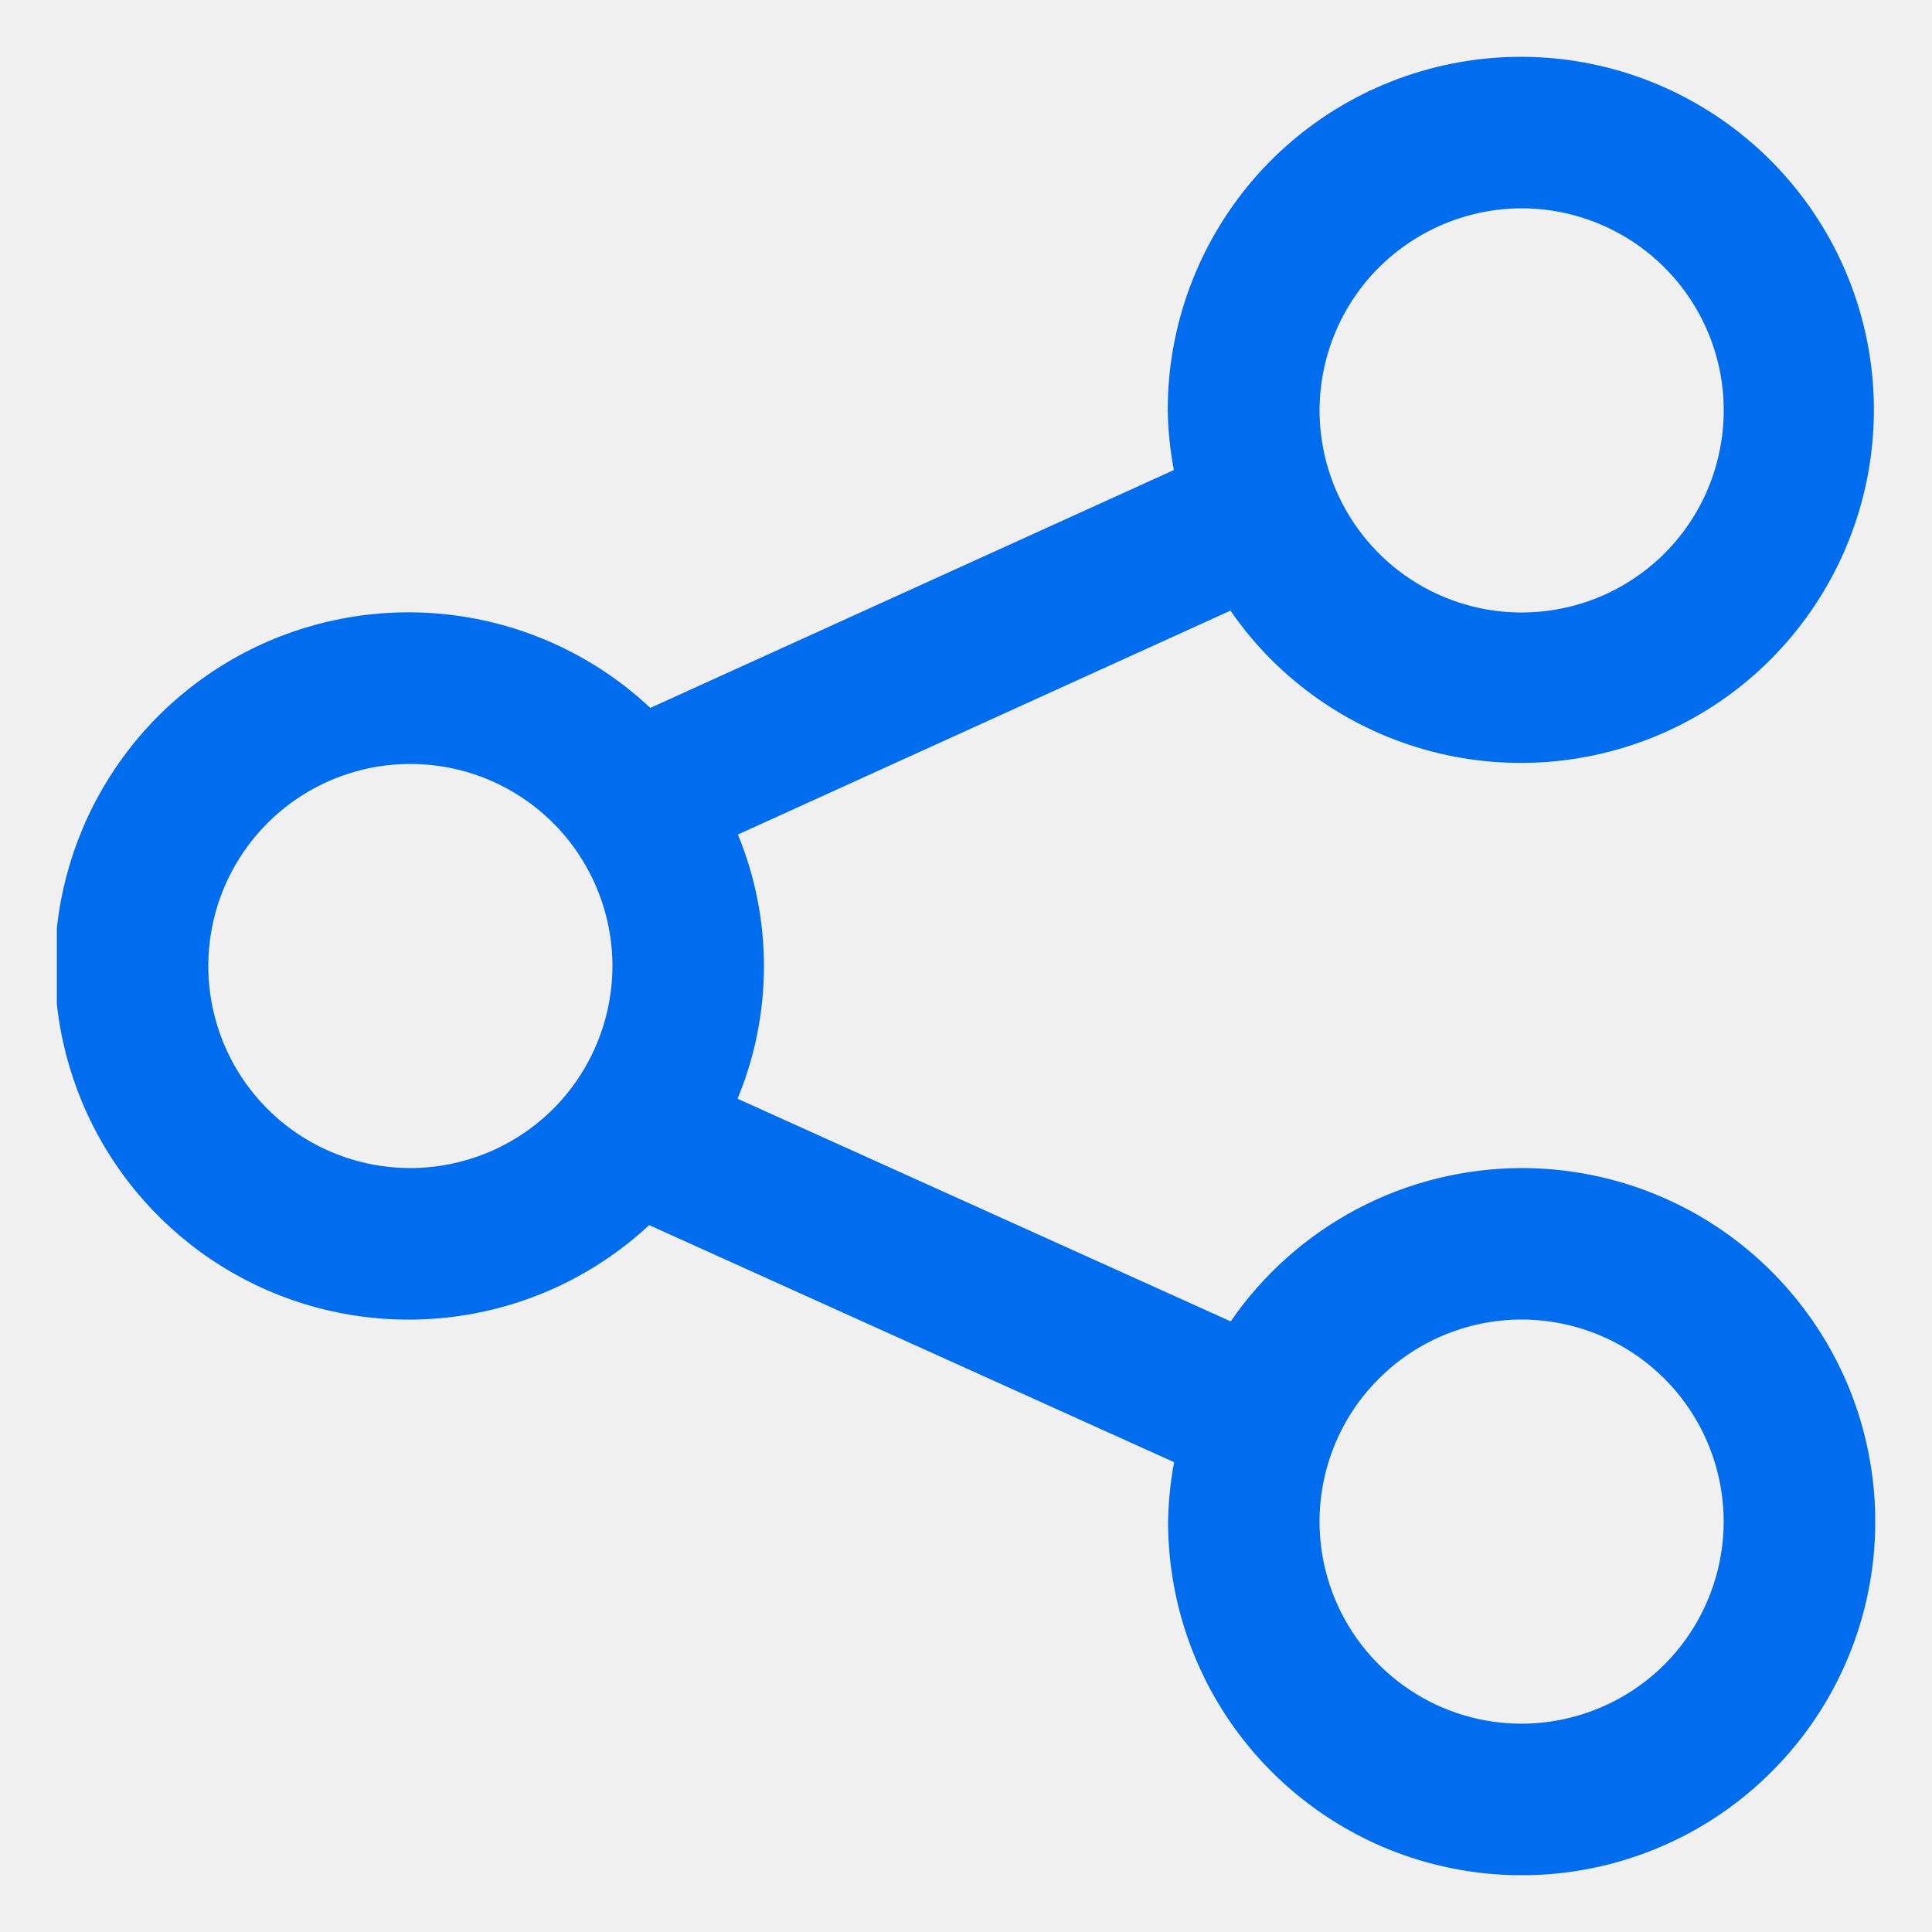
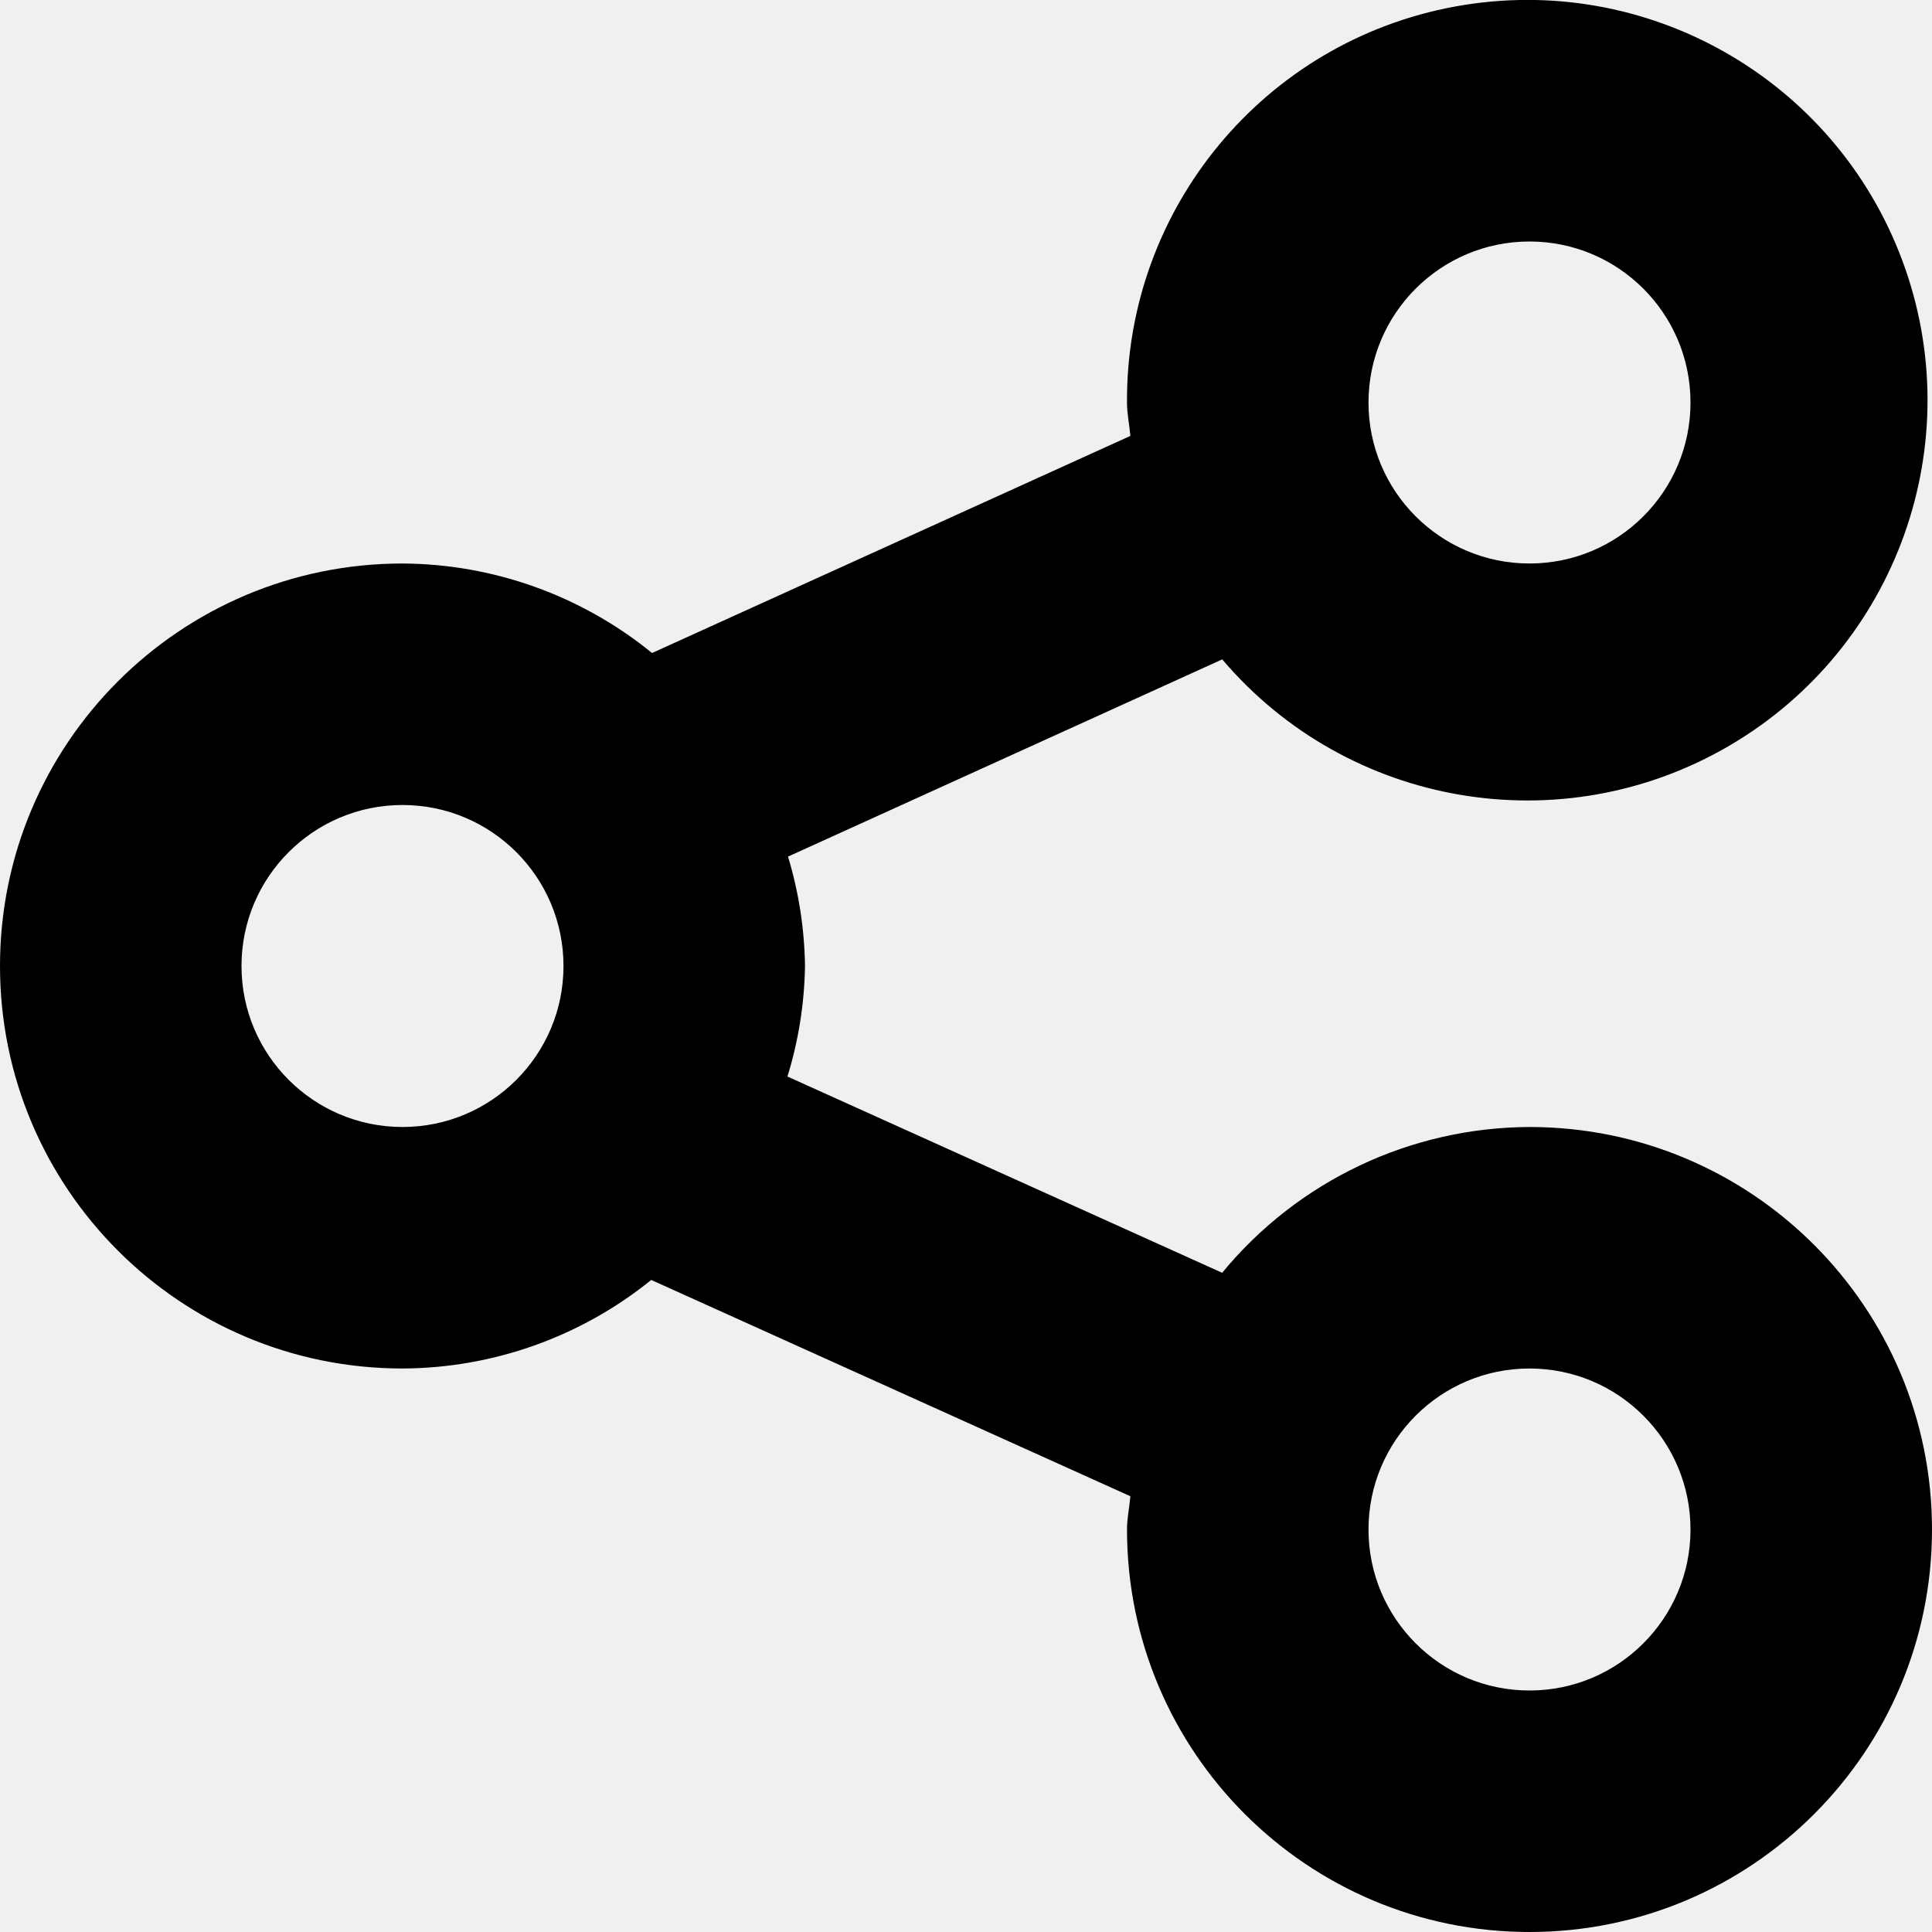
- <svg xmlns="http://www.w3.org/2000/svg" width="17" height="17" viewBox="0 0 17 17" fill="none">
-   <g clip-path="url(#clip0_504_24187)">
-     <path d="M13.389 10.278C12.885 10.279 12.388 10.402 11.943 10.637C11.497 10.872 11.115 11.212 10.829 11.627L6.49 9.668C6.798 8.924 6.8 8.088 6.493 7.343L10.827 5.373C11.249 5.985 11.877 6.424 12.596 6.612C13.315 6.8 14.077 6.724 14.745 6.399C15.413 6.073 15.941 5.518 16.235 4.836C16.529 4.153 16.569 3.388 16.347 2.679C16.125 1.97 15.656 1.364 15.026 0.971C14.395 0.577 13.645 0.423 12.911 0.536C12.176 0.649 11.506 1.021 11.023 1.585C10.54 2.15 10.274 2.868 10.275 3.611C10.278 3.787 10.296 3.963 10.329 4.136L5.722 6.229C5.28 5.814 4.726 5.538 4.128 5.434C3.531 5.33 2.917 5.403 2.36 5.643C1.803 5.884 1.329 6.281 0.996 6.788C0.662 7.294 0.484 7.887 0.482 8.493C0.481 9.099 0.657 9.693 0.988 10.2C1.32 10.708 1.792 11.108 2.347 11.351C2.903 11.594 3.517 11.669 4.115 11.568C4.713 11.467 5.268 11.193 5.712 10.78L10.331 12.866C10.299 13.038 10.281 13.213 10.278 13.389C10.278 14.004 10.46 14.606 10.802 15.118C11.144 15.629 11.63 16.028 12.198 16.264C12.767 16.499 13.393 16.561 13.996 16.441C14.6 16.321 15.154 16.025 15.589 15.589C16.025 15.154 16.321 14.6 16.441 13.996C16.561 13.393 16.499 12.767 16.264 12.198C16.028 11.63 15.629 11.144 15.118 10.802C14.606 10.46 14.004 10.278 13.389 10.278ZM13.389 1.833C13.741 1.833 14.084 1.938 14.377 2.133C14.669 2.328 14.897 2.606 15.032 2.931C15.167 3.256 15.202 3.613 15.133 3.958C15.065 4.303 14.896 4.62 14.647 4.869C14.398 5.117 14.082 5.287 13.737 5.355C13.392 5.424 13.034 5.389 12.709 5.254C12.384 5.12 12.107 4.892 11.911 4.599C11.716 4.307 11.611 3.963 11.611 3.611C11.612 3.14 11.799 2.688 12.132 2.355C12.466 2.022 12.918 1.834 13.389 1.833ZM3.611 10.278C3.26 10.278 2.916 10.174 2.623 9.979C2.331 9.784 2.103 9.506 1.968 9.181C1.834 8.856 1.798 8.499 1.867 8.154C1.935 7.809 2.105 7.492 2.353 7.243C2.602 6.994 2.919 6.825 3.264 6.756C3.609 6.688 3.966 6.723 4.291 6.857C4.616 6.992 4.894 7.22 5.089 7.512C5.284 7.805 5.389 8.148 5.389 8.5C5.388 8.971 5.201 9.423 4.868 9.757C4.534 10.09 4.083 10.277 3.611 10.278ZM13.389 15.167C13.037 15.167 12.693 15.063 12.401 14.867C12.109 14.672 11.881 14.394 11.746 14.069C11.612 13.744 11.576 13.387 11.645 13.042C11.714 12.697 11.883 12.38 12.132 12.132C12.38 11.883 12.697 11.714 13.042 11.645C13.387 11.576 13.744 11.612 14.069 11.746C14.394 11.881 14.672 12.109 14.867 12.401C15.062 12.693 15.167 13.037 15.167 13.389C15.166 13.86 14.979 14.312 14.646 14.646C14.312 14.979 13.86 15.166 13.389 15.167Z" fill="#006CEE" />
-   </g>
-   <defs>
-     <clipPath id="clip0_504_24187">
-       <rect width="16" height="16" fill="white" transform="translate(0.5 0.5)" />
-     </clipPath>
-   </defs>
+ <svg xmlns="http://www.w3.org/2000/svg" id="Isolation_Mode" data-name="Isolation Mode" viewBox="0 0 24 24" width="512" height="512">
+   <path d="M19,14a4.969,4.969,0,0,0-3.818,1.811l-5.4-2.438A4.914,4.914,0,0,0,10,12a4.929,4.929,0,0,0-.211-1.359l5.394-2.45A4.972,4.972,0,1,0,14,5c0,.142.03.276.042.415L8.1,8.112A4.947,4.947,0,0,0,5,7,5,5,0,0,0,5,17a4.947,4.947,0,0,0,3.09-1.1l5.952,2.687c-.012.139-.042.272-.042.413a5,5,0,1,0,5-5ZM19,3a2,2,0,1,1-2,2A2,2,0,0,1,19,3ZM5,14a2,2,0,1,1,2-2A2,2,0,0,1,5,14Zm14,7a2,2,0,1,1,2-2A2,2,0,0,1,19,21Z" />
</svg>
